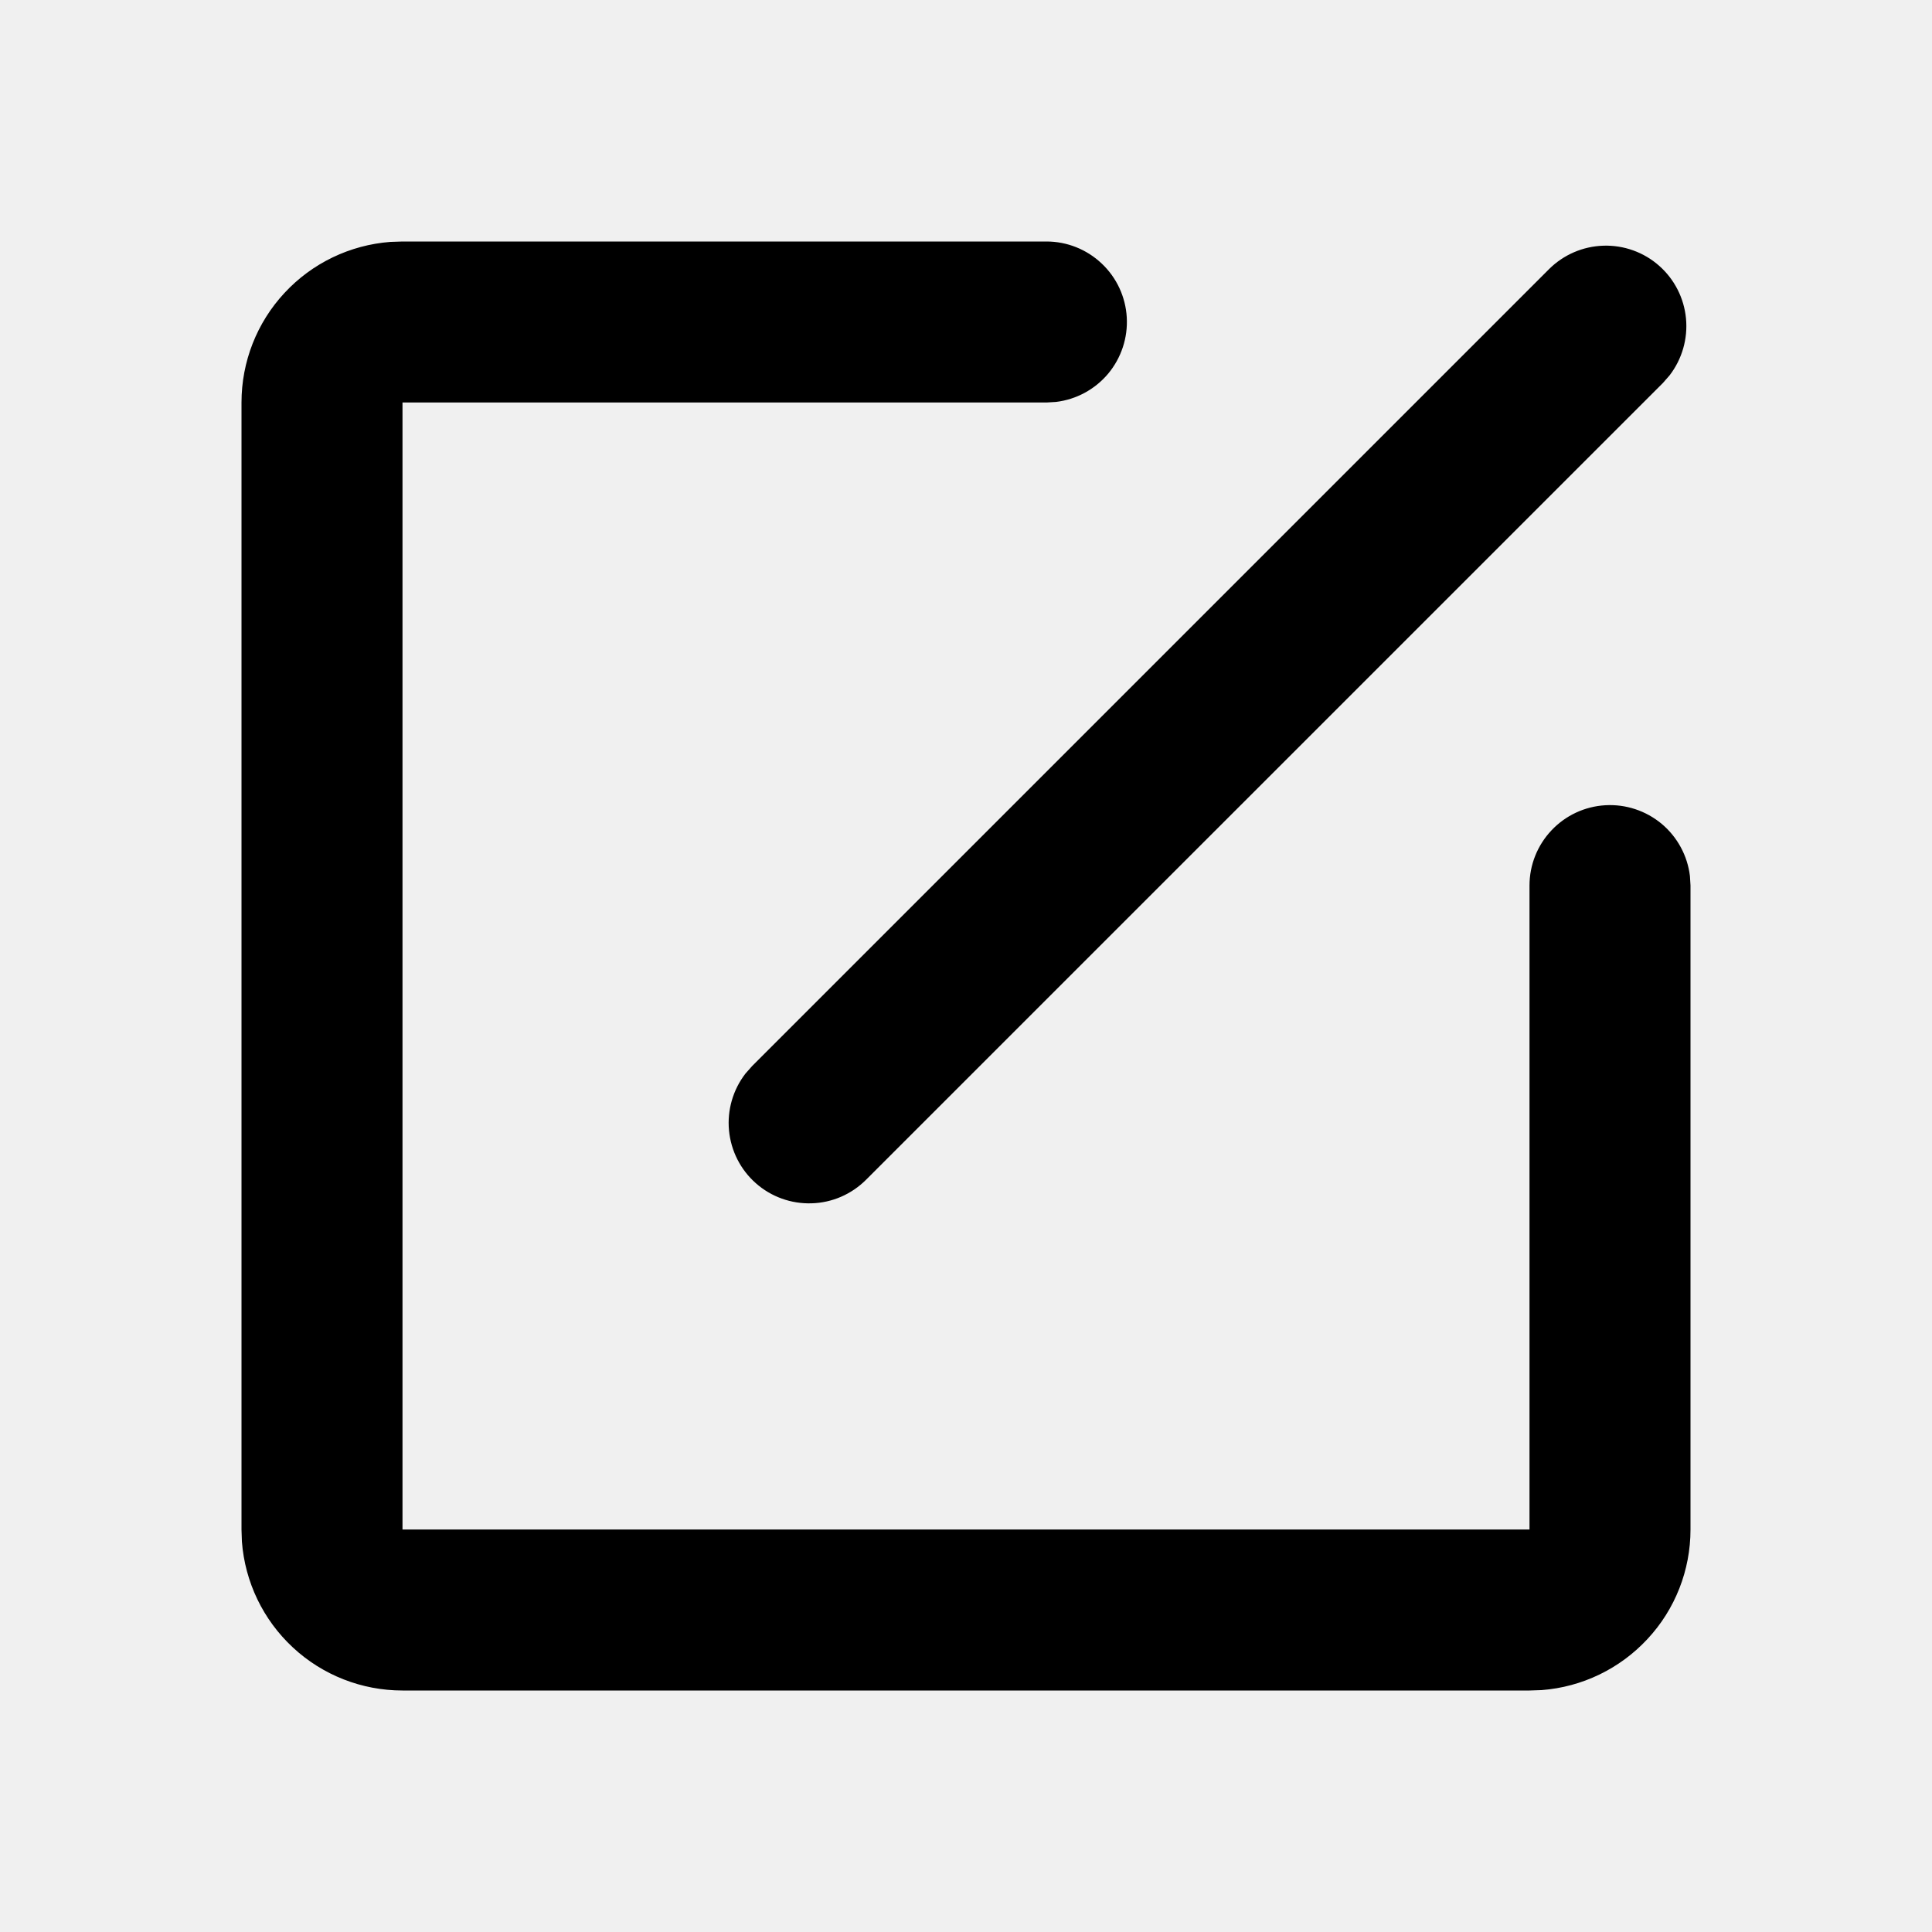
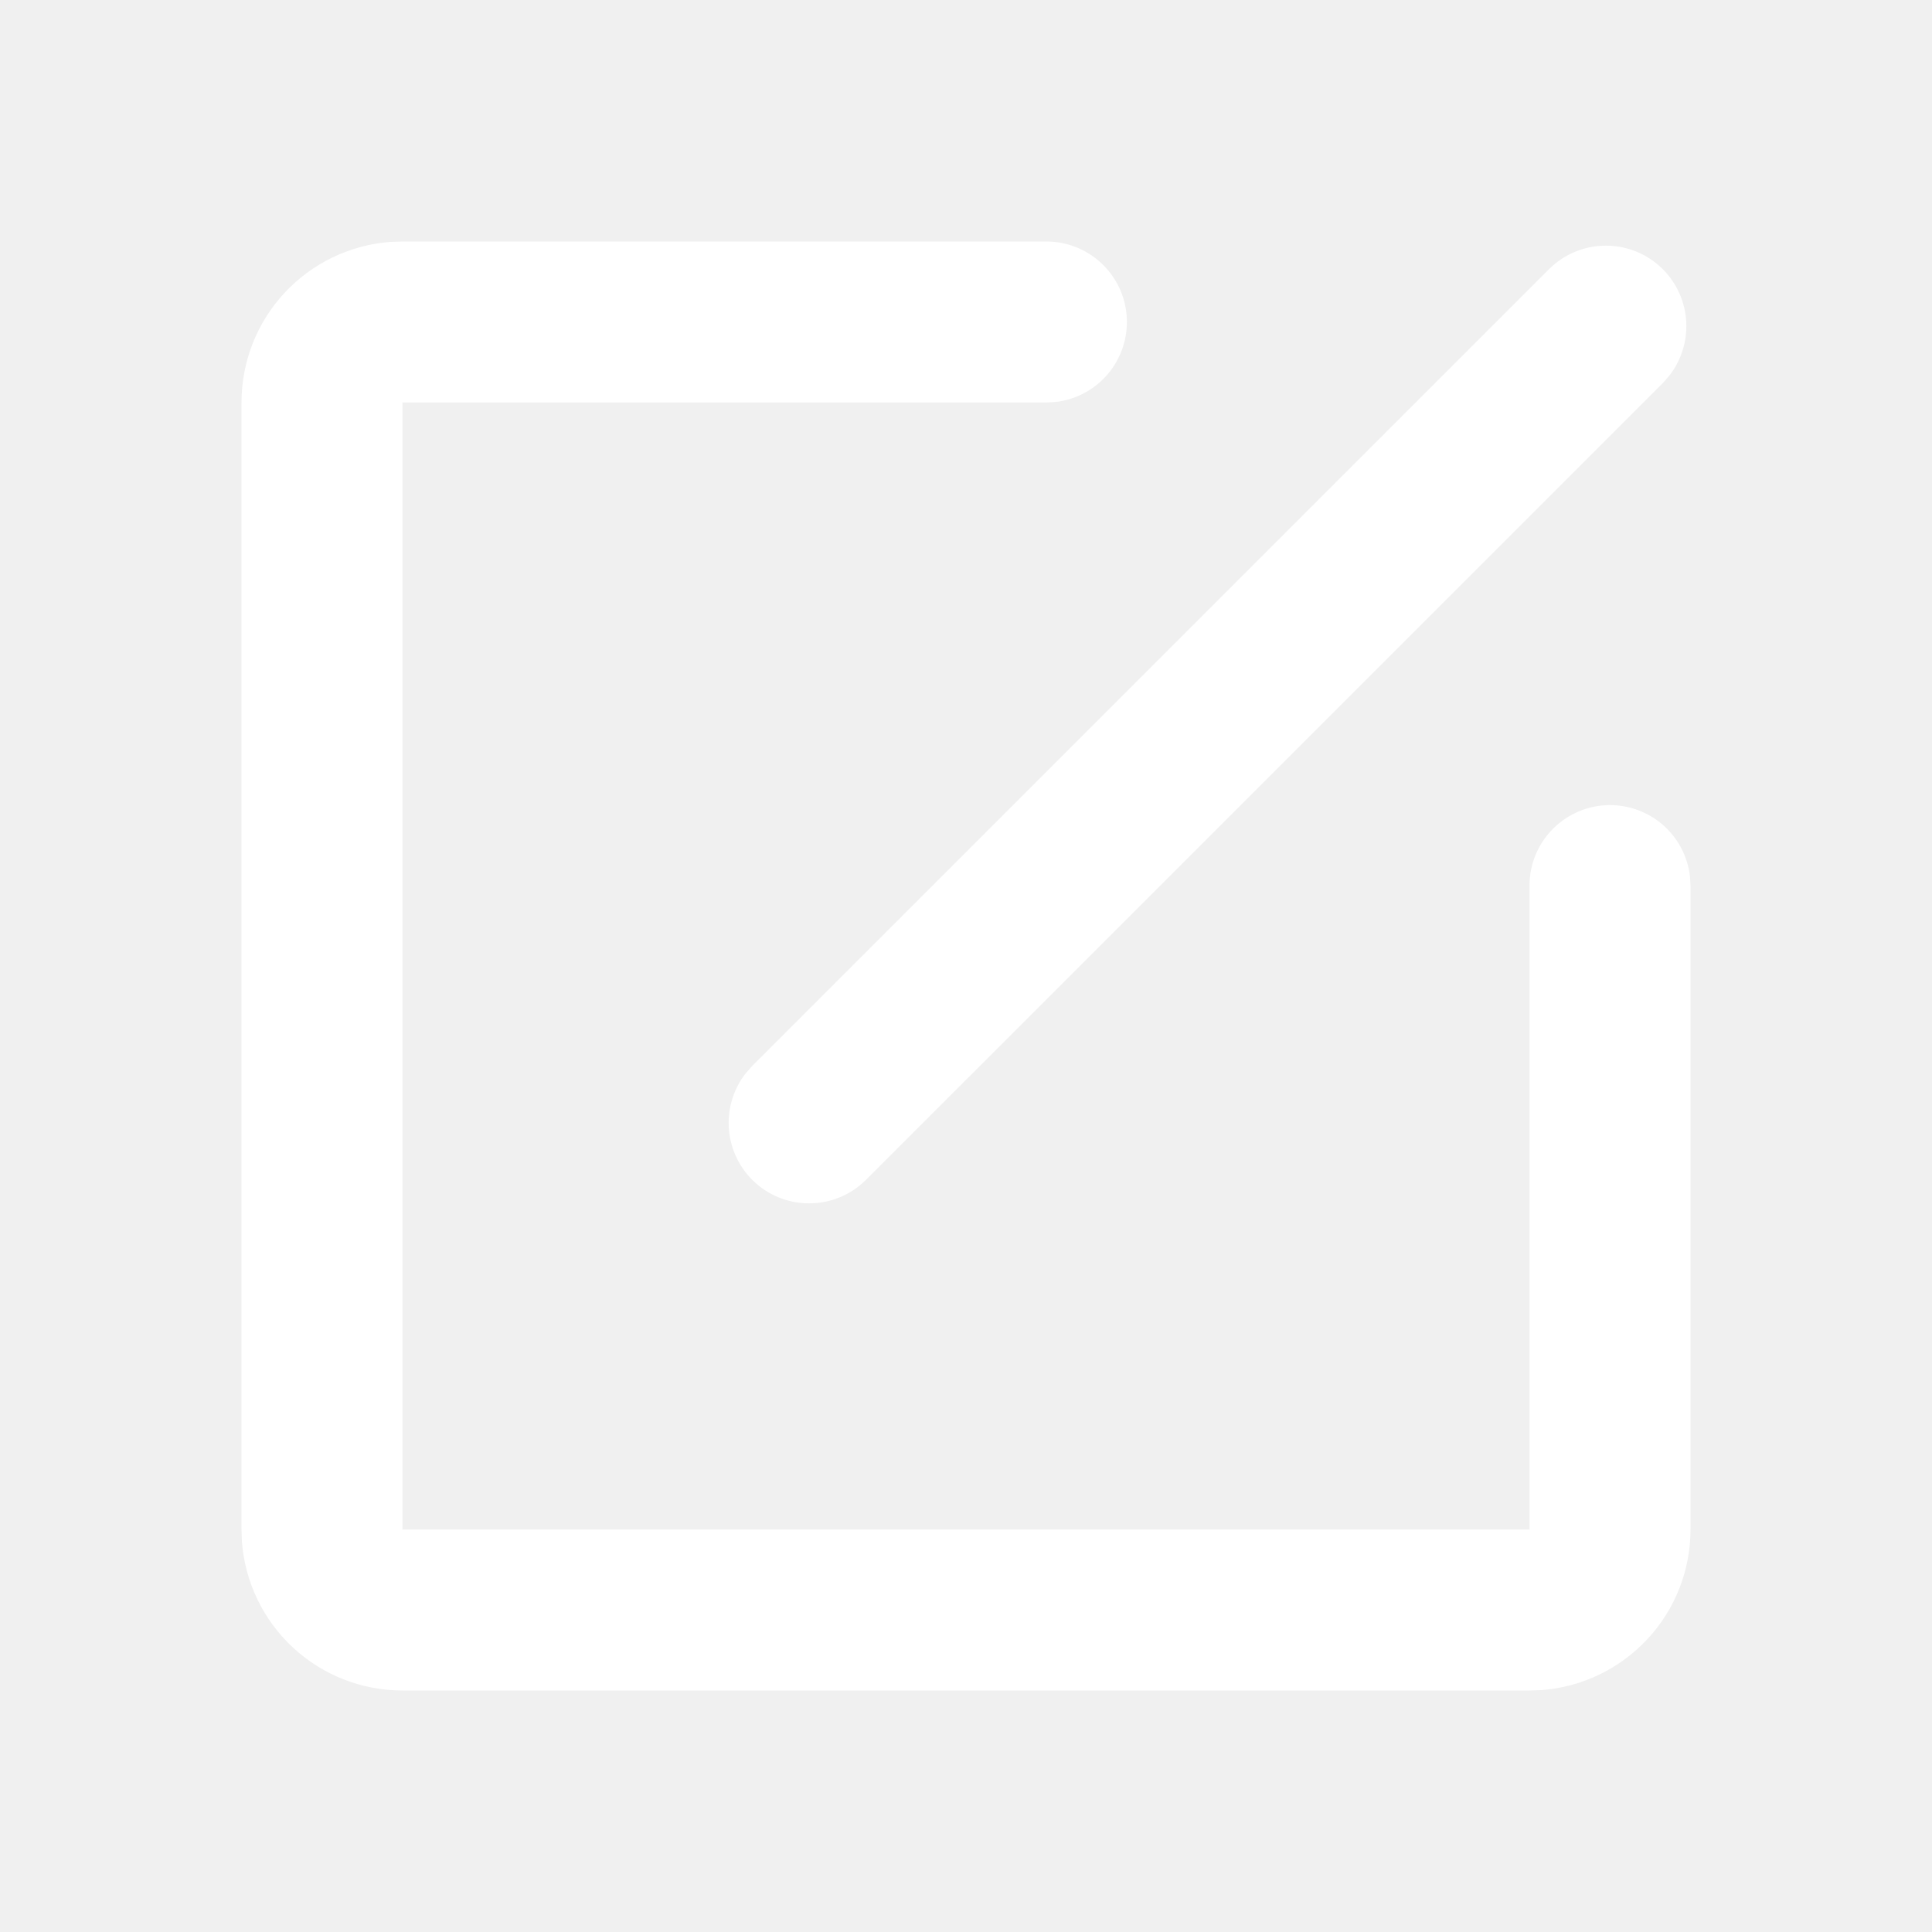
<svg xmlns="http://www.w3.org/2000/svg" width="24" height="24" viewBox="0 0 24 24" fill="none">
-   <path d="M13 3C13.255 3 13.5 3.098 13.685 3.273C13.871 3.448 13.982 3.687 13.997 3.941C14.012 4.196 13.929 4.446 13.766 4.642C13.602 4.837 13.37 4.963 13.117 4.993L13 5H5V19H19V11C19 10.745 19.098 10.5 19.273 10.315C19.448 10.129 19.687 10.018 19.941 10.003C20.196 9.988 20.446 10.071 20.642 10.234C20.837 10.398 20.963 10.63 20.993 10.883L21 11V19C21 19.505 20.81 19.991 20.466 20.36C20.123 20.73 19.653 20.957 19.15 20.995L19 21H5C4.495 21 4.009 20.81 3.639 20.466C3.269 20.123 3.043 19.653 3.005 19.15L3 19V5C3 4.495 3.19 4.009 3.534 3.639C3.877 3.269 4.347 3.043 4.85 3.005L5 3H13ZM19.243 3.343C19.423 3.164 19.664 3.06 19.918 3.052C20.172 3.044 20.42 3.133 20.61 3.301C20.801 3.469 20.92 3.704 20.944 3.956C20.968 4.209 20.895 4.462 20.74 4.663L20.657 4.758L10.757 14.657C10.577 14.836 10.336 14.941 10.082 14.948C9.828 14.956 9.58 14.867 9.39 14.699C9.199 14.531 9.08 14.296 9.056 14.043C9.032 13.791 9.105 13.538 9.26 13.337L9.343 13.243L19.243 3.343Z" fill="black" />
+   <path d="M13 3C13.255 3 13.5 3.098 13.685 3.273C13.871 3.448 13.982 3.687 13.997 3.941C14.012 4.196 13.929 4.446 13.766 4.642C13.602 4.837 13.37 4.963 13.117 4.993L13 5H5V19H19V11C19 10.745 19.098 10.5 19.273 10.315C19.448 10.129 19.687 10.018 19.941 10.003C20.196 9.988 20.446 10.071 20.642 10.234C20.837 10.398 20.963 10.63 20.993 10.883L21 11V19C21 19.505 20.81 19.991 20.466 20.36C20.123 20.73 19.653 20.957 19.15 20.995L19 21H5C4.495 21 4.009 20.81 3.639 20.466C3.269 20.123 3.043 19.653 3.005 19.15L3 19V5C3 4.495 3.19 4.009 3.534 3.639C3.877 3.269 4.347 3.043 4.85 3.005L5 3H13ZM19.243 3.343C19.423 3.164 19.664 3.06 19.918 3.052C20.172 3.044 20.42 3.133 20.61 3.301C20.801 3.469 20.92 3.704 20.944 3.956C20.968 4.209 20.895 4.462 20.74 4.663L20.657 4.758L10.757 14.657C10.577 14.836 10.336 14.941 10.082 14.948C9.828 14.956 9.58 14.867 9.39 14.699C9.199 14.531 9.08 14.296 9.056 14.043C9.032 13.791 9.105 13.538 9.26 13.337L9.343 13.243L19.243 3.343Z" fill="white" />
</svg>
